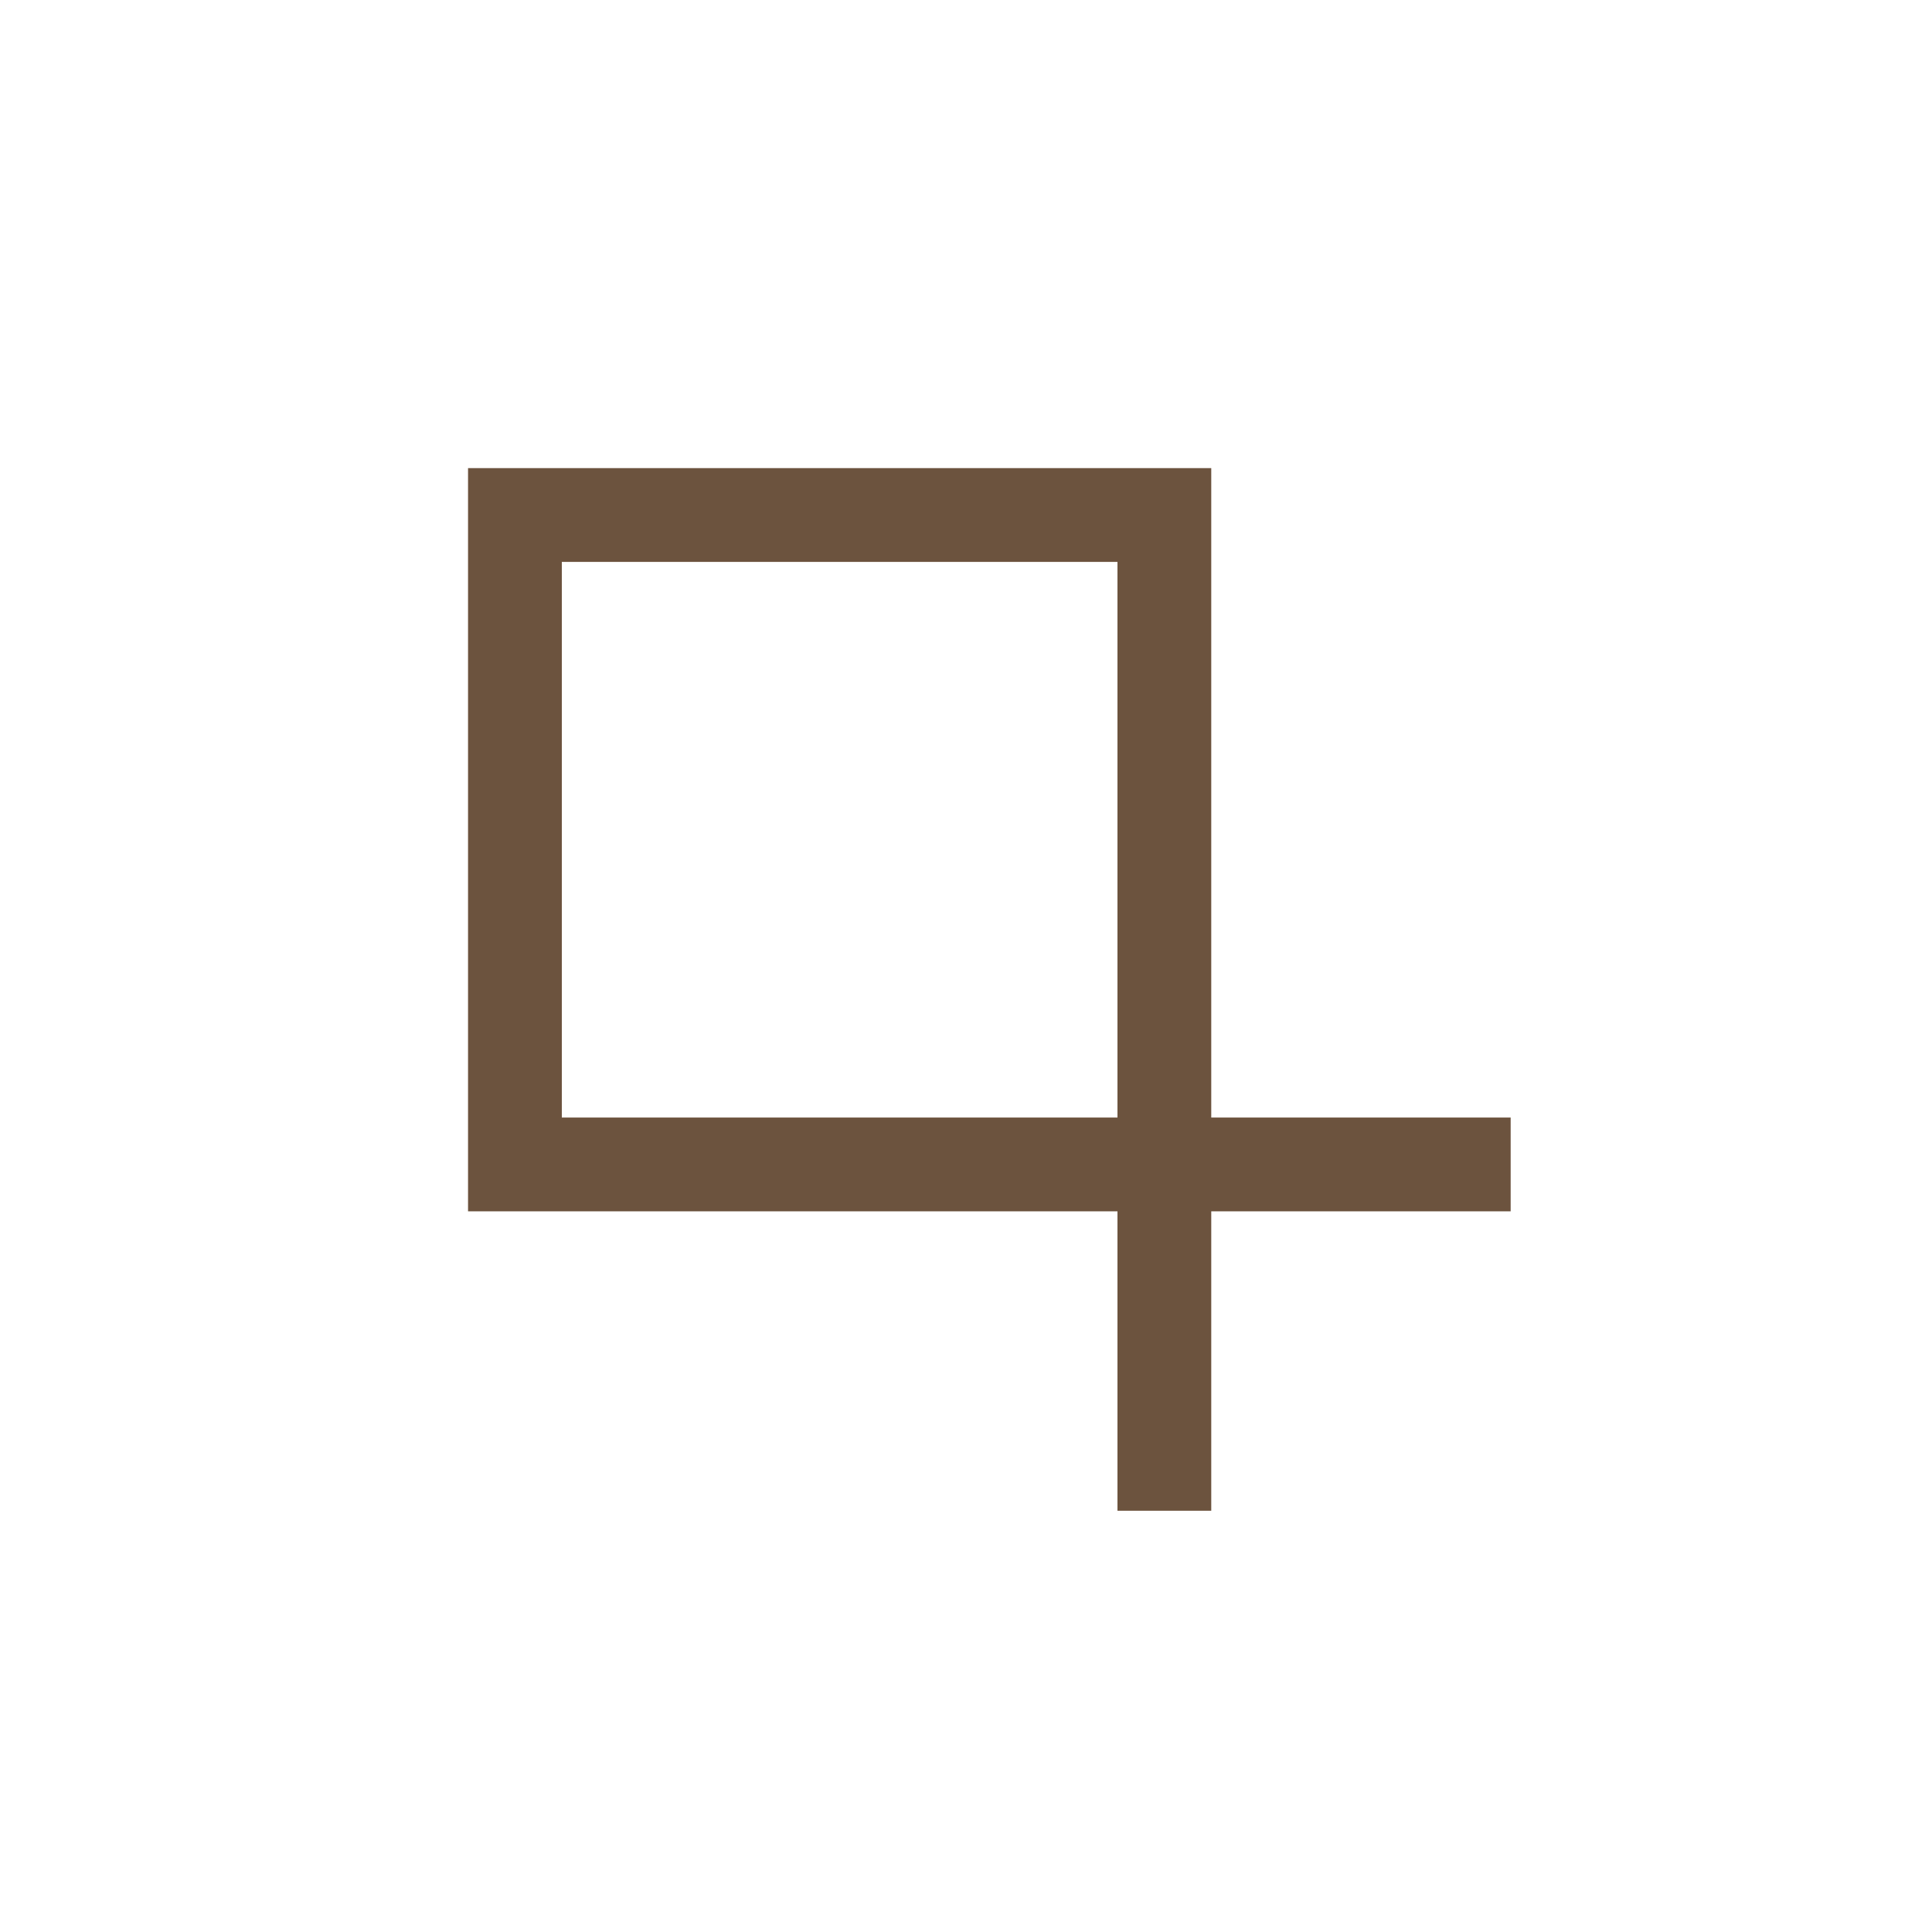
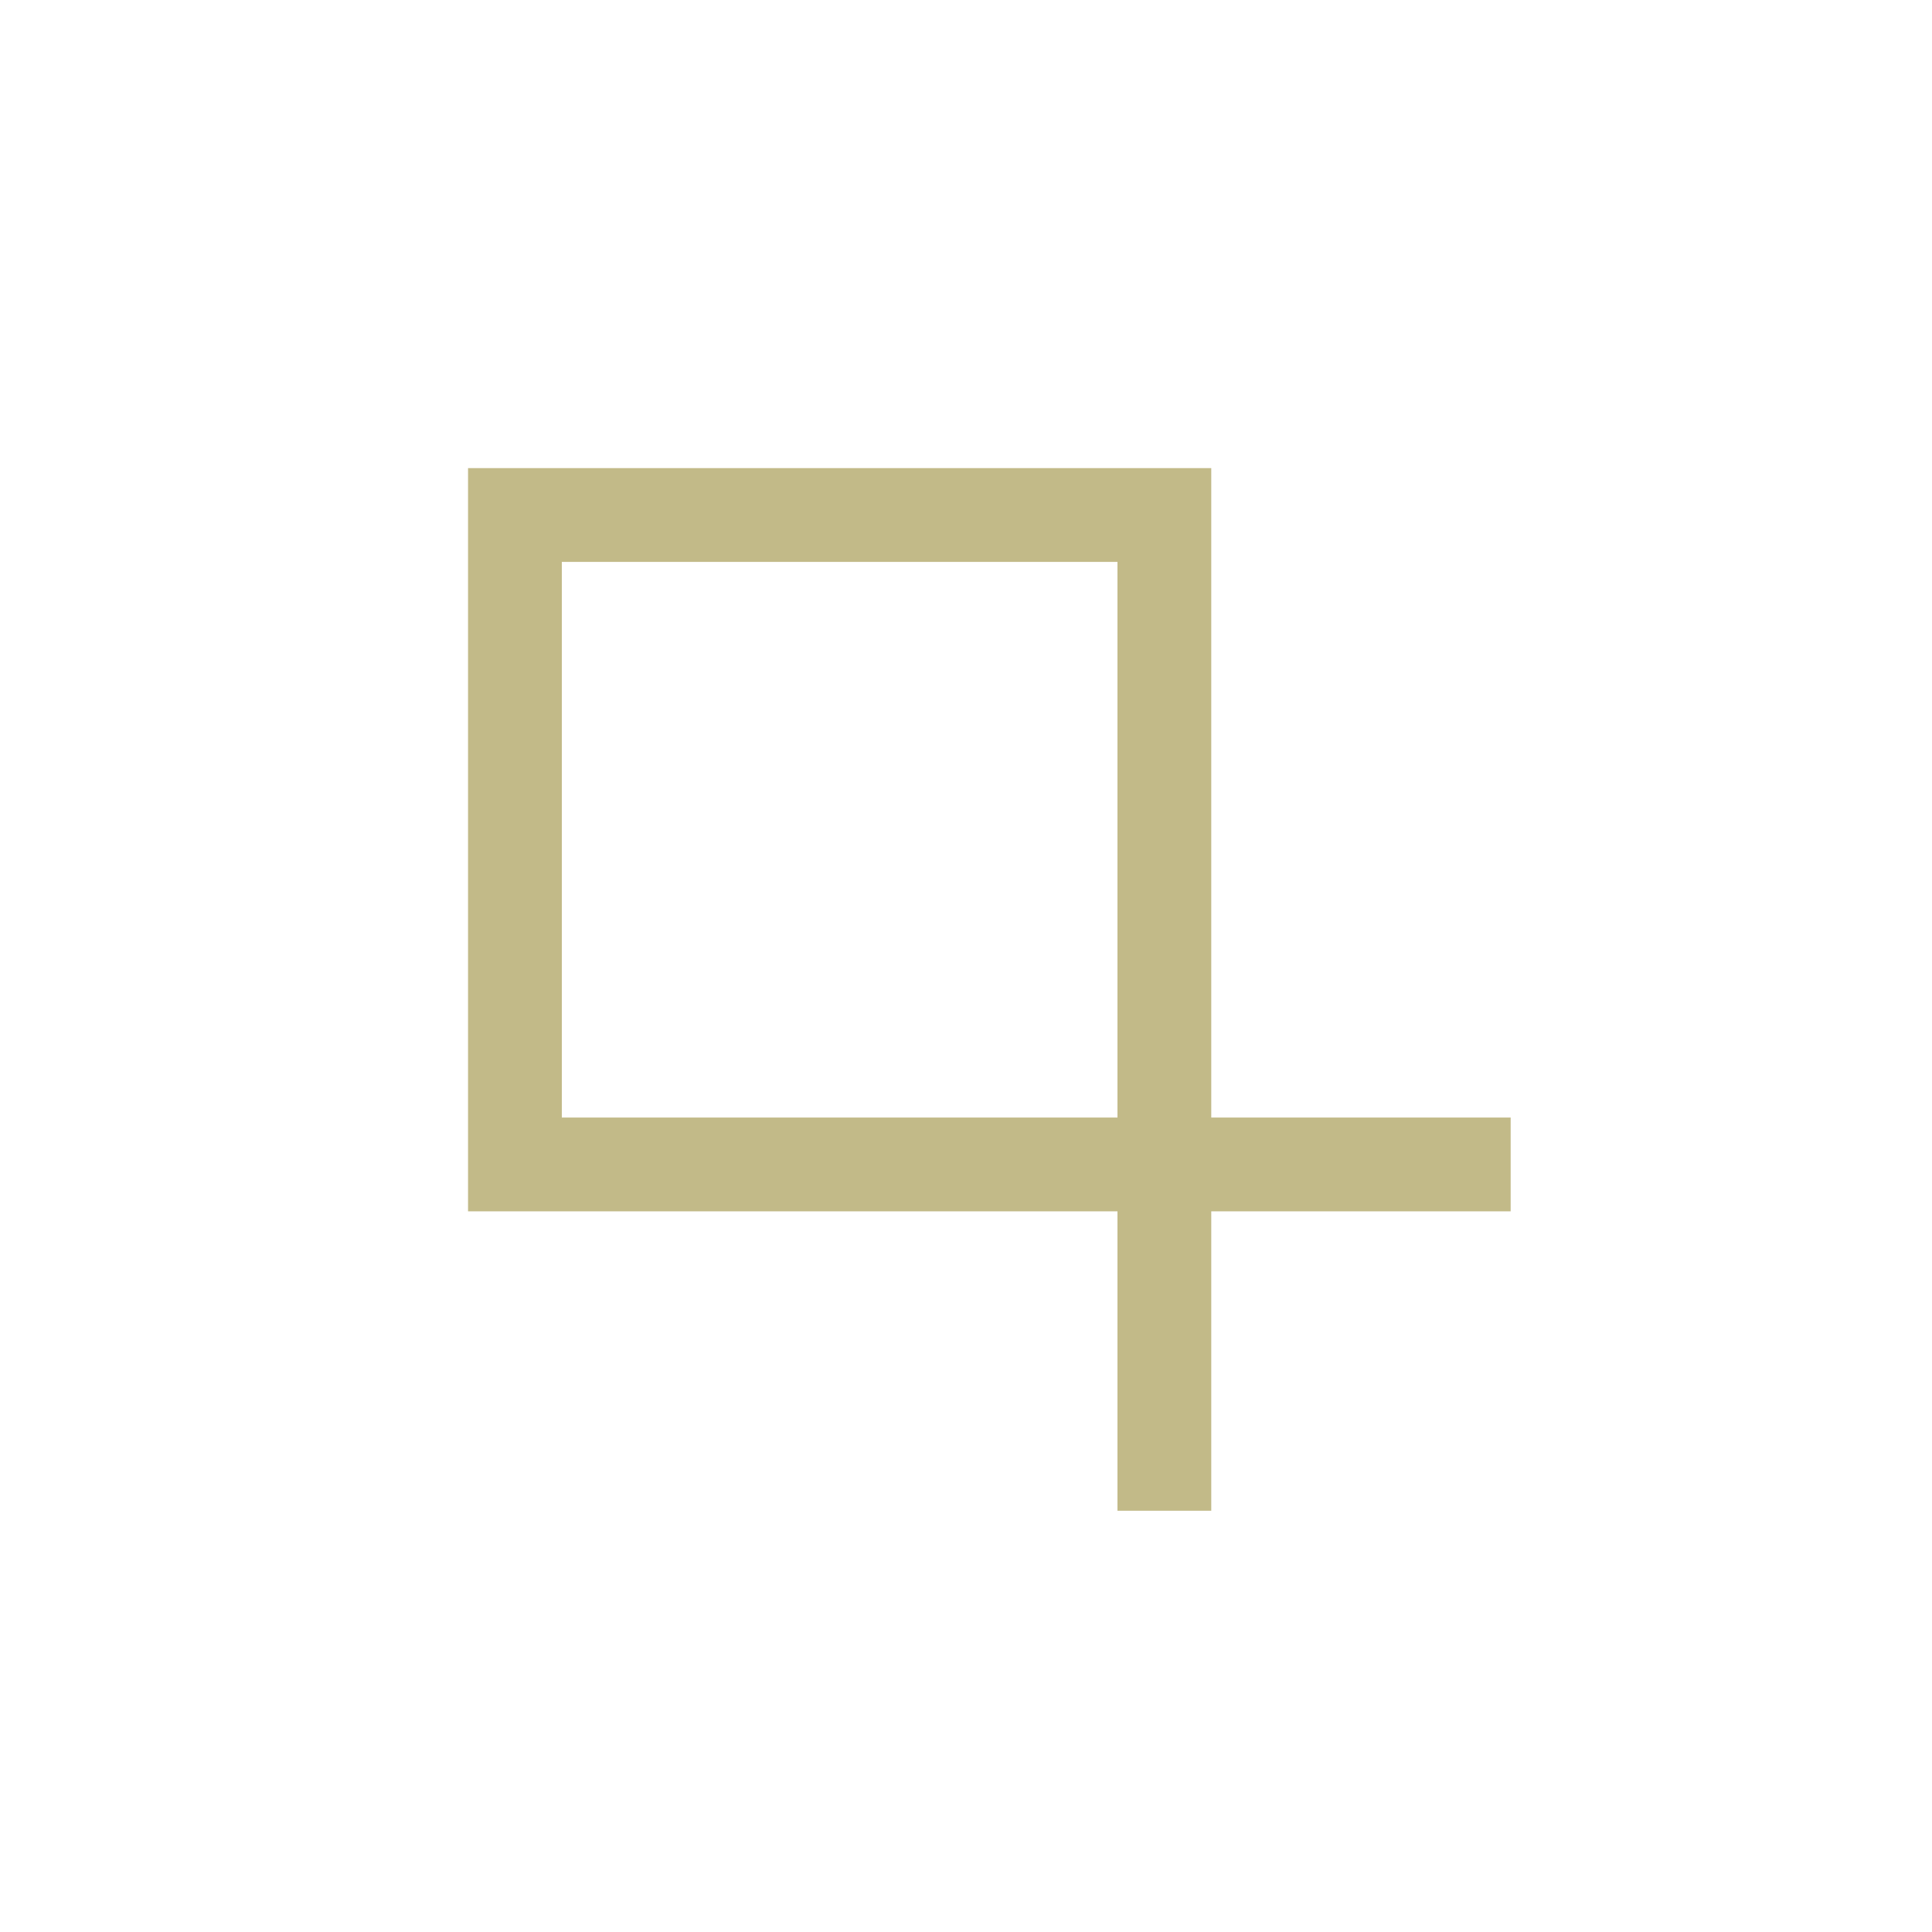
- <svg xmlns="http://www.w3.org/2000/svg" width="20.632" height="20.632" viewBox="0 0 5.459 5.459" version="1.1" id="svg1043">
+ <svg xmlns="http://www.w3.org/2000/svg" id="svg1043" version="1.1" viewBox="0 0 5.459 5.459" height="20.632" width="20.632">
  <defs id="defs1039" />
-   <g id="layer1" transform="translate(-68.17202,-150.5708)">
-     <g id="g1553" style="stroke:#000000;stroke-opacity:0.166;stroke-width:0.529;stroke-miterlimit:4;stroke-dasharray:none;fill:none;fill-opacity:1">
-       <g transform="matrix(0.1293564,0,0,0.2645833,71.1707,150.5154)" id="g1332" style="stroke:#000000;stroke-opacity:0.166;stroke-width:2.86;stroke-miterlimit:4;stroke-dasharray:none;fill:none;fill-opacity:1">
-         <g id="g1277" style="stroke:#000000;stroke-opacity:0.166;stroke-width:2.86;stroke-miterlimit:4;stroke-dasharray:none;fill:none;fill-opacity:1">
-           <g id="g1275" style="stroke:#000000;stroke-opacity:0.166;stroke-width:2.86;stroke-miterlimit:4;stroke-dasharray:none;fill:none;fill-opacity:1" />
+   <g transform="translate(-68.17202,-150.5708)" id="layer1">
+     <g style="stroke:#000000;stroke-opacity:0.166;stroke-width:0.529;stroke-miterlimit:4;stroke-dasharray:none;fill:none;fill-opacity:1" id="g1553">
+       <g style="stroke:#000000;stroke-opacity:0.166;stroke-width:2.86;stroke-miterlimit:4;stroke-dasharray:none;fill:none;fill-opacity:1" id="g1332" transform="matrix(0.1293564,0,0,0.2645833,71.1707,150.5154)">
+         <g style="stroke:#000000;stroke-opacity:0.166;stroke-width:2.86;stroke-miterlimit:4;stroke-dasharray:none;fill:none;fill-opacity:1" id="g1277">
+           <g style="stroke:#000000;stroke-opacity:0.166;stroke-width:2.86;stroke-miterlimit:4;stroke-dasharray:none;fill:none;fill-opacity:1" id="g1275" />
        </g>
-         <g id="g1279" style="stroke:#000000;stroke-opacity:0.166;stroke-width:2.86;stroke-miterlimit:4;stroke-dasharray:none;fill:none;fill-opacity:1" />
-         <g id="g1281" style="stroke:#000000;stroke-opacity:0.166;stroke-width:2.86;stroke-miterlimit:4;stroke-dasharray:none;fill:none;fill-opacity:1" />
-         <g id="g1283" style="stroke:#000000;stroke-opacity:0.166;stroke-width:2.86;stroke-miterlimit:4;stroke-dasharray:none;fill:none;fill-opacity:1" />
-         <g id="g1285" style="stroke:#000000;stroke-opacity:0.166;stroke-width:2.86;stroke-miterlimit:4;stroke-dasharray:none;fill:none;fill-opacity:1" />
-         <g id="g1287" style="stroke:#000000;stroke-opacity:0.166;stroke-width:2.86;stroke-miterlimit:4;stroke-dasharray:none;fill:none;fill-opacity:1" />
-         <g id="g1289" style="stroke:#000000;stroke-opacity:0.166;stroke-width:2.86;stroke-miterlimit:4;stroke-dasharray:none;fill:none;fill-opacity:1" />
-         <g id="g1291" style="stroke:#000000;stroke-opacity:0.166;stroke-width:2.86;stroke-miterlimit:4;stroke-dasharray:none;fill:none;fill-opacity:1" />
-         <g id="g1293" style="stroke:#000000;stroke-opacity:0.166;stroke-width:2.86;stroke-miterlimit:4;stroke-dasharray:none;fill:none;fill-opacity:1" />
-         <g id="g1295" style="stroke:#000000;stroke-opacity:0.166;stroke-width:2.86;stroke-miterlimit:4;stroke-dasharray:none;fill:none;fill-opacity:1" />
-         <g id="g1297" style="stroke:#000000;stroke-opacity:0.166;stroke-width:2.86;stroke-miterlimit:4;stroke-dasharray:none;fill:none;fill-opacity:1" />
-         <g id="g1299" style="stroke:#000000;stroke-opacity:0.166;stroke-width:2.86;stroke-miterlimit:4;stroke-dasharray:none;fill:none;fill-opacity:1" />
-         <g id="g1301" style="stroke:#000000;stroke-opacity:0.166;stroke-width:2.86;stroke-miterlimit:4;stroke-dasharray:none;fill:none;fill-opacity:1" />
-         <g id="g1303" style="stroke:#000000;stroke-opacity:0.166;stroke-width:2.86;stroke-miterlimit:4;stroke-dasharray:none;fill:none;fill-opacity:1" />
-         <g id="g1305" style="stroke:#000000;stroke-opacity:0.166;stroke-width:2.86;stroke-miterlimit:4;stroke-dasharray:none;fill:none;fill-opacity:1" />
-         <g id="g1307" style="stroke:#000000;stroke-opacity:0.166;stroke-width:2.86;stroke-miterlimit:4;stroke-dasharray:none;fill:none;fill-opacity:1" />
+         <g style="stroke:#000000;stroke-opacity:0.166;stroke-width:2.86;stroke-miterlimit:4;stroke-dasharray:none;fill:none;fill-opacity:1" id="g1279" />
+         <g style="stroke:#000000;stroke-opacity:0.166;stroke-width:2.86;stroke-miterlimit:4;stroke-dasharray:none;fill:none;fill-opacity:1" id="g1281" />
+         <g style="stroke:#000000;stroke-opacity:0.166;stroke-width:2.86;stroke-miterlimit:4;stroke-dasharray:none;fill:none;fill-opacity:1" id="g1283" />
+         <g style="stroke:#000000;stroke-opacity:0.166;stroke-width:2.86;stroke-miterlimit:4;stroke-dasharray:none;fill:none;fill-opacity:1" id="g1285" />
+         <g style="stroke:#000000;stroke-opacity:0.166;stroke-width:2.86;stroke-miterlimit:4;stroke-dasharray:none;fill:none;fill-opacity:1" id="g1287" />
+         <g style="stroke:#000000;stroke-opacity:0.166;stroke-width:2.86;stroke-miterlimit:4;stroke-dasharray:none;fill:none;fill-opacity:1" id="g1289" />
+         <g style="stroke:#000000;stroke-opacity:0.166;stroke-width:2.86;stroke-miterlimit:4;stroke-dasharray:none;fill:none;fill-opacity:1" id="g1291" />
+         <g style="stroke:#000000;stroke-opacity:0.166;stroke-width:2.86;stroke-miterlimit:4;stroke-dasharray:none;fill:none;fill-opacity:1" id="g1293" />
+         <g style="stroke:#000000;stroke-opacity:0.166;stroke-width:2.86;stroke-miterlimit:4;stroke-dasharray:none;fill:none;fill-opacity:1" id="g1295" />
+         <g style="stroke:#000000;stroke-opacity:0.166;stroke-width:2.86;stroke-miterlimit:4;stroke-dasharray:none;fill:none;fill-opacity:1" id="g1297" />
+         <g style="stroke:#000000;stroke-opacity:0.166;stroke-width:2.86;stroke-miterlimit:4;stroke-dasharray:none;fill:none;fill-opacity:1" id="g1299" />
+         <g style="stroke:#000000;stroke-opacity:0.166;stroke-width:2.86;stroke-miterlimit:4;stroke-dasharray:none;fill:none;fill-opacity:1" id="g1301" />
+         <g style="stroke:#000000;stroke-opacity:0.166;stroke-width:2.86;stroke-miterlimit:4;stroke-dasharray:none;fill:none;fill-opacity:1" id="g1303" />
+         <g style="stroke:#000000;stroke-opacity:0.166;stroke-width:2.86;stroke-miterlimit:4;stroke-dasharray:none;fill:none;fill-opacity:1" id="g1305" />
+         <g style="stroke:#000000;stroke-opacity:0.166;stroke-width:2.86;stroke-miterlimit:4;stroke-dasharray:none;fill:none;fill-opacity:1" id="g1307" />
      </g>
-       <g id="g1332-8" transform="matrix(0,0.1293564,-0.2645833,0,74.80798,153.5695)" style="stroke:#000000;stroke-opacity:0.166;stroke-width:2.86;stroke-miterlimit:4;stroke-dasharray:none;fill:none;fill-opacity:1">
-         <g id="g1277-4" style="stroke:#000000;stroke-opacity:0.166;stroke-width:2.86;stroke-miterlimit:4;stroke-dasharray:none;fill:none;fill-opacity:1">
-           <g id="g1275-8" style="stroke:#000000;stroke-opacity:0.166;stroke-width:2.86;stroke-miterlimit:4;stroke-dasharray:none;fill:none;fill-opacity:1" />
+       <g style="stroke:#000000;stroke-opacity:0.166;stroke-width:2.86;stroke-miterlimit:4;stroke-dasharray:none;fill:none;fill-opacity:1" transform="matrix(0,0.1293564,-0.2645833,0,74.80798,153.5695)" id="g1332-8">
+         <g style="stroke:#000000;stroke-opacity:0.166;stroke-width:2.86;stroke-miterlimit:4;stroke-dasharray:none;fill:none;fill-opacity:1" id="g1277-4">
+           <g style="stroke:#000000;stroke-opacity:0.166;stroke-width:2.86;stroke-miterlimit:4;stroke-dasharray:none;fill:none;fill-opacity:1" id="g1275-8" />
        </g>
-         <g id="g1279-4" style="stroke:#000000;stroke-opacity:0.166;stroke-width:2.86;stroke-miterlimit:4;stroke-dasharray:none;fill:none;fill-opacity:1" />
-         <g id="g1281-6" style="stroke:#000000;stroke-opacity:0.166;stroke-width:2.86;stroke-miterlimit:4;stroke-dasharray:none;fill:none;fill-opacity:1" />
-         <g id="g1283-0" style="stroke:#000000;stroke-opacity:0.166;stroke-width:2.86;stroke-miterlimit:4;stroke-dasharray:none;fill:none;fill-opacity:1" />
-         <g id="g1285-3" style="stroke:#000000;stroke-opacity:0.166;stroke-width:2.86;stroke-miterlimit:4;stroke-dasharray:none;fill:none;fill-opacity:1" />
-         <g id="g1287-2" style="stroke:#000000;stroke-opacity:0.166;stroke-width:2.86;stroke-miterlimit:4;stroke-dasharray:none;fill:none;fill-opacity:1" />
-         <g id="g1289-6" style="stroke:#000000;stroke-opacity:0.166;stroke-width:2.86;stroke-miterlimit:4;stroke-dasharray:none;fill:none;fill-opacity:1" />
-         <g id="g1291-9" style="stroke:#000000;stroke-opacity:0.166;stroke-width:2.86;stroke-miterlimit:4;stroke-dasharray:none;fill:none;fill-opacity:1" />
-         <g id="g1293-4" style="stroke:#000000;stroke-opacity:0.166;stroke-width:2.86;stroke-miterlimit:4;stroke-dasharray:none;fill:none;fill-opacity:1" />
-         <g id="g1295-1" style="stroke:#000000;stroke-opacity:0.166;stroke-width:2.86;stroke-miterlimit:4;stroke-dasharray:none;fill:none;fill-opacity:1" />
-         <g id="g1297-3" style="stroke:#000000;stroke-opacity:0.166;stroke-width:2.86;stroke-miterlimit:4;stroke-dasharray:none;fill:none;fill-opacity:1" />
-         <g id="g1299-7" style="stroke:#000000;stroke-opacity:0.166;stroke-width:2.86;stroke-miterlimit:4;stroke-dasharray:none;fill:none;fill-opacity:1" />
-         <g id="g1301-8" style="stroke:#000000;stroke-opacity:0.166;stroke-width:2.86;stroke-miterlimit:4;stroke-dasharray:none;fill:none;fill-opacity:1" />
-         <g id="g1303-8" style="stroke:#000000;stroke-opacity:0.166;stroke-width:2.86;stroke-miterlimit:4;stroke-dasharray:none;fill:none;fill-opacity:1" />
-         <g id="g1305-3" style="stroke:#000000;stroke-opacity:0.166;stroke-width:2.86;stroke-miterlimit:4;stroke-dasharray:none;fill:none;fill-opacity:1" />
-         <g id="g1307-8" style="stroke:#000000;stroke-opacity:0.166;stroke-width:2.86;stroke-miterlimit:4;stroke-dasharray:none;fill:none;fill-opacity:1" />
+         <g style="stroke:#000000;stroke-opacity:0.166;stroke-width:2.86;stroke-miterlimit:4;stroke-dasharray:none;fill:none;fill-opacity:1" id="g1279-4" />
+         <g style="stroke:#000000;stroke-opacity:0.166;stroke-width:2.86;stroke-miterlimit:4;stroke-dasharray:none;fill:none;fill-opacity:1" id="g1281-6" />
+         <g style="stroke:#000000;stroke-opacity:0.166;stroke-width:2.86;stroke-miterlimit:4;stroke-dasharray:none;fill:none;fill-opacity:1" id="g1283-0" />
+         <g style="stroke:#000000;stroke-opacity:0.166;stroke-width:2.86;stroke-miterlimit:4;stroke-dasharray:none;fill:none;fill-opacity:1" id="g1285-3" />
+         <g style="stroke:#000000;stroke-opacity:0.166;stroke-width:2.86;stroke-miterlimit:4;stroke-dasharray:none;fill:none;fill-opacity:1" id="g1287-2" />
+         <g style="stroke:#000000;stroke-opacity:0.166;stroke-width:2.86;stroke-miterlimit:4;stroke-dasharray:none;fill:none;fill-opacity:1" id="g1289-6" />
+         <g style="stroke:#000000;stroke-opacity:0.166;stroke-width:2.86;stroke-miterlimit:4;stroke-dasharray:none;fill:none;fill-opacity:1" id="g1291-9" />
+         <g style="stroke:#000000;stroke-opacity:0.166;stroke-width:2.86;stroke-miterlimit:4;stroke-dasharray:none;fill:none;fill-opacity:1" id="g1293-4" />
+         <g style="stroke:#000000;stroke-opacity:0.166;stroke-width:2.86;stroke-miterlimit:4;stroke-dasharray:none;fill:none;fill-opacity:1" id="g1295-1" />
+         <g style="stroke:#000000;stroke-opacity:0.166;stroke-width:2.86;stroke-miterlimit:4;stroke-dasharray:none;fill:none;fill-opacity:1" id="g1297-3" />
+         <g style="stroke:#000000;stroke-opacity:0.166;stroke-width:2.86;stroke-miterlimit:4;stroke-dasharray:none;fill:none;fill-opacity:1" id="g1299-7" />
+         <g style="stroke:#000000;stroke-opacity:0.166;stroke-width:2.86;stroke-miterlimit:4;stroke-dasharray:none;fill:none;fill-opacity:1" id="g1301-8" />
+         <g style="stroke:#000000;stroke-opacity:0.166;stroke-width:2.86;stroke-miterlimit:4;stroke-dasharray:none;fill:none;fill-opacity:1" id="g1303-8" />
+         <g style="stroke:#000000;stroke-opacity:0.166;stroke-width:2.86;stroke-miterlimit:4;stroke-dasharray:none;fill:none;fill-opacity:1" id="g1305-3" />
+         <g style="stroke:#000000;stroke-opacity:0.166;stroke-width:2.86;stroke-miterlimit:4;stroke-dasharray:none;fill:none;fill-opacity:1" id="g1307-8" />
      </g>
    </g>
-     <path d="m 72.308,153.861 h -0.846 m 0,0 v 0.846 m -1.835,-2.681 h 1.835 v 1.835 h -1.835 z" style="fill:none;stroke:#6c533e;stroke-width:0.265;stroke-linecap:square;stroke-miterlimit:2;stroke-dasharray:none;stroke-opacity:1;fill-opacity:1" id="path1273-0-9-4" />
+     <path id="path1273-0-9-4" style="fill:none;stroke:#c2ba88;stroke-width:0.265;stroke-linecap:square;stroke-miterlimit:2;stroke-dasharray:none;stroke-opacity:1;fill-opacity:1;opacity:1" d="m 72.308,153.861 h -0.846 m 0,0 v 0.846 m -1.835,-2.681 h 1.835 v 1.835 h -1.835 z" />
  </g>
</svg>
